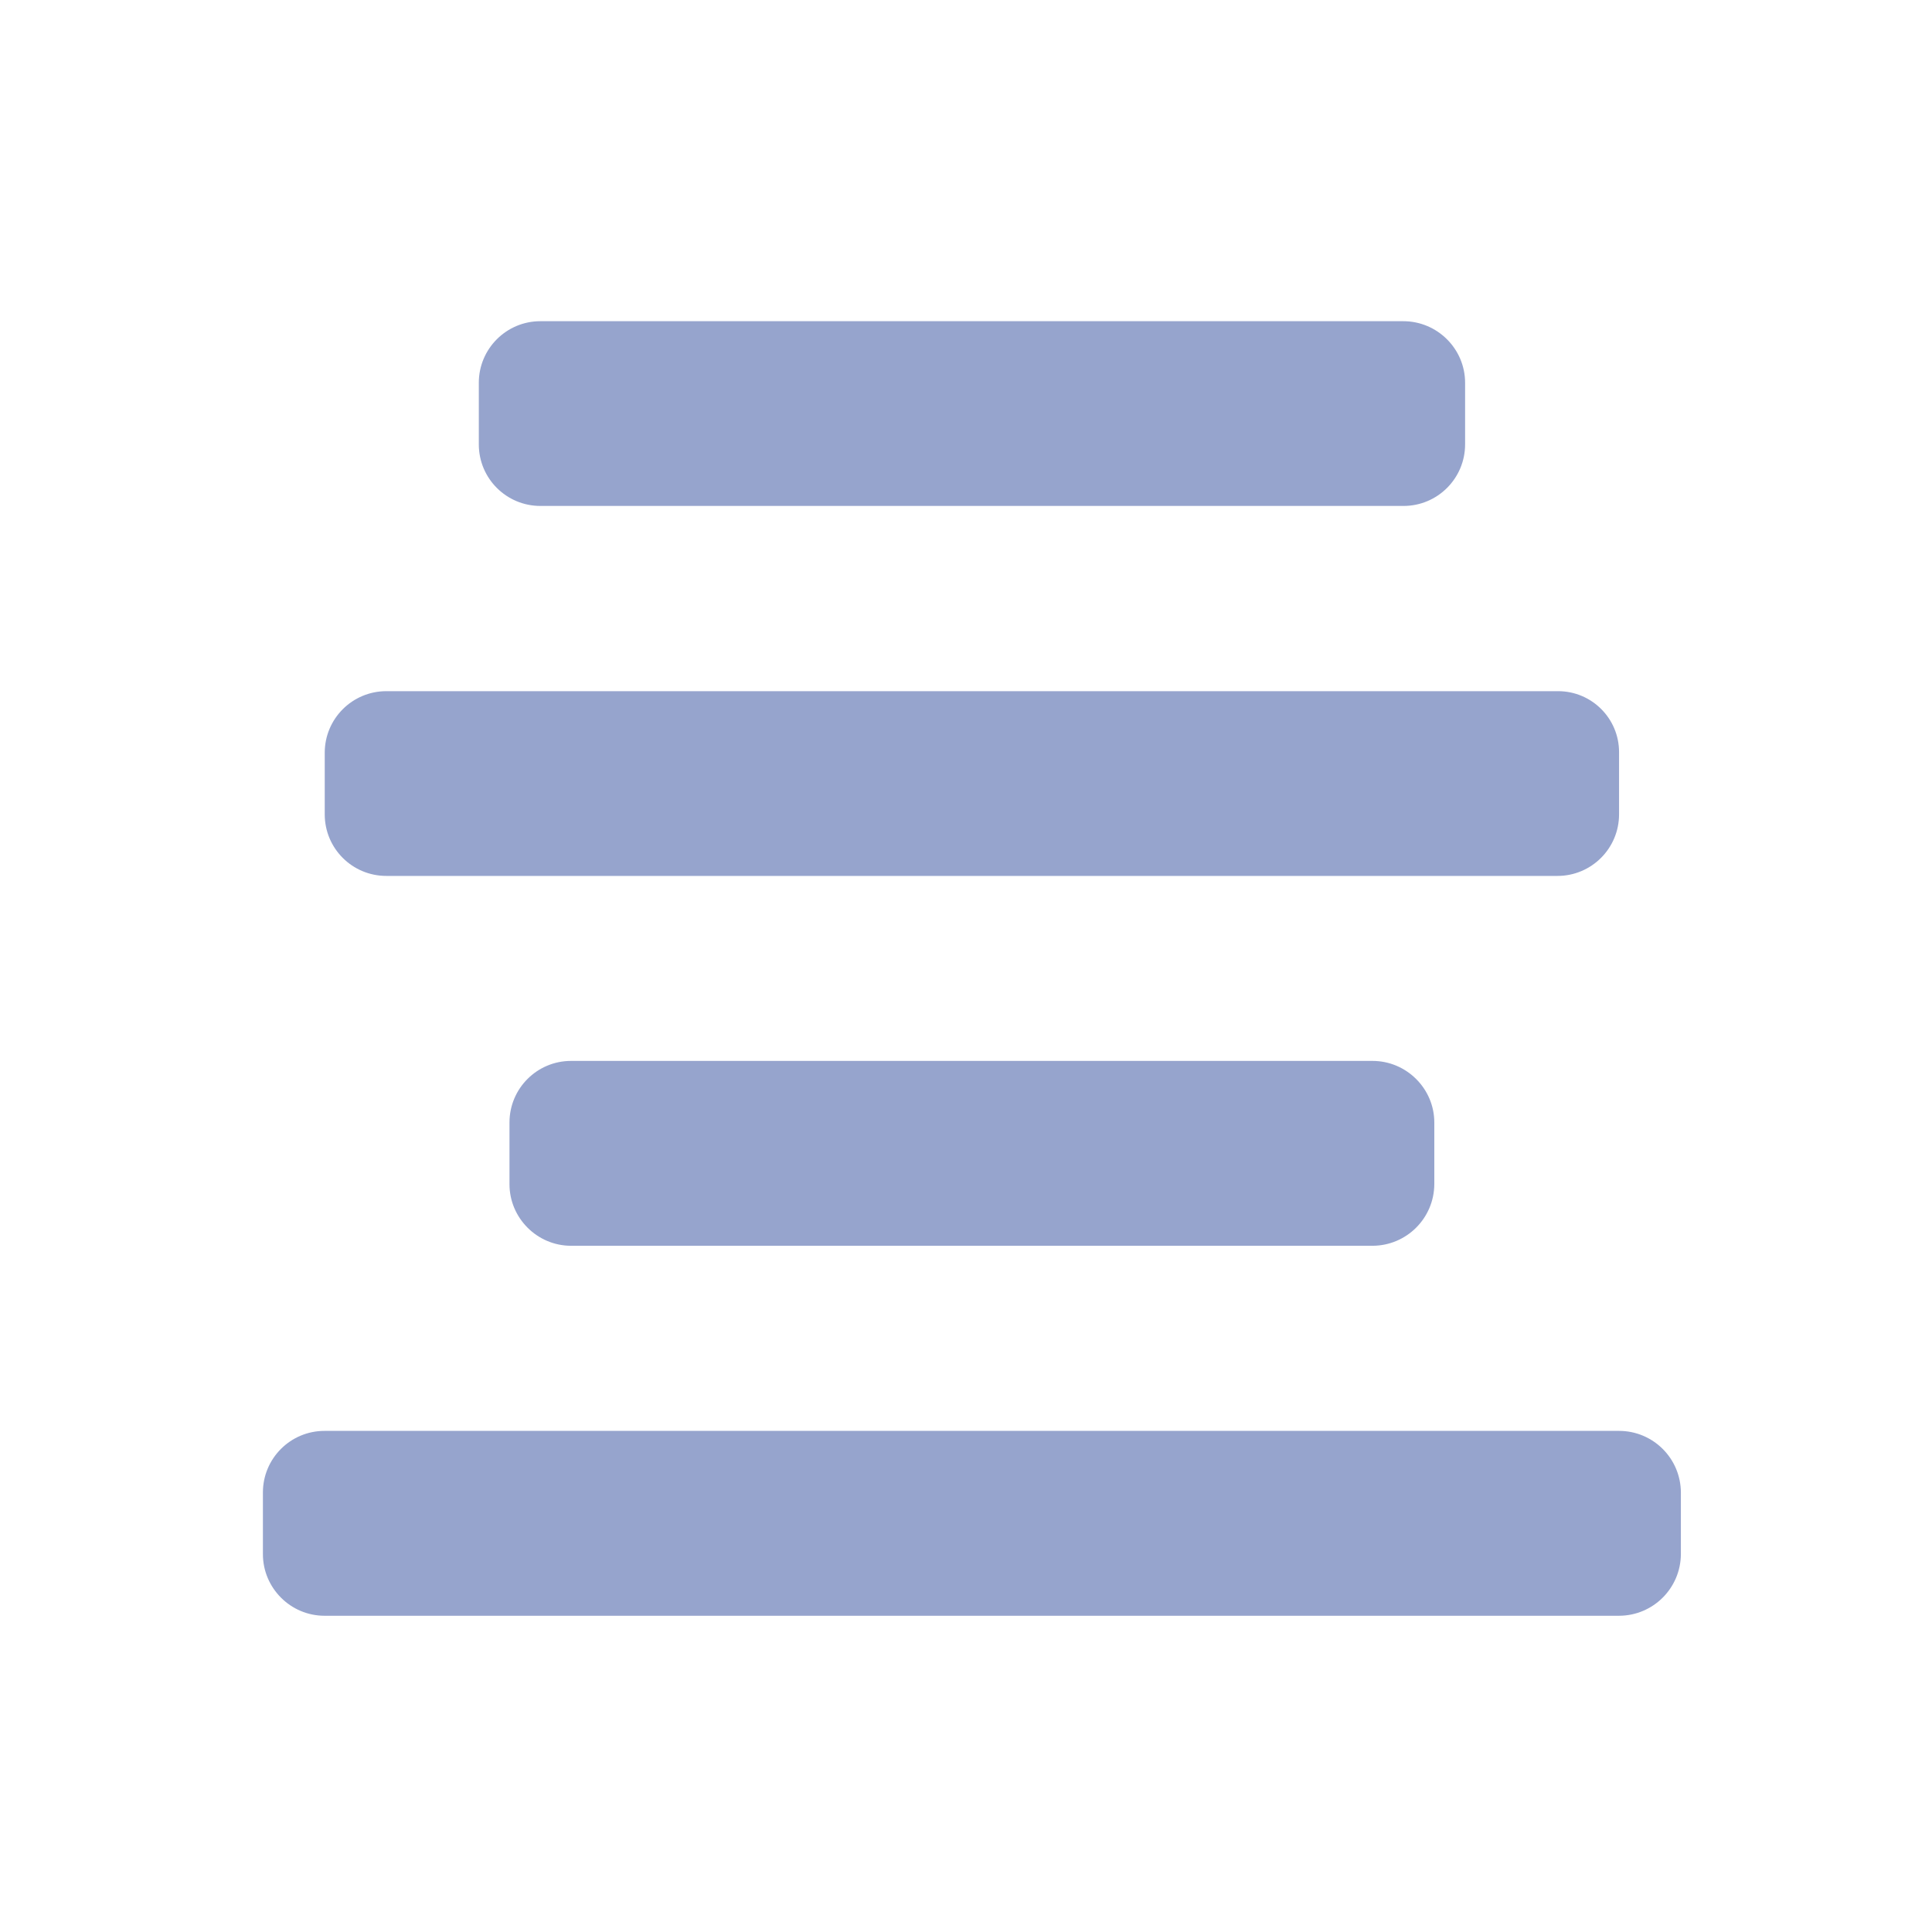
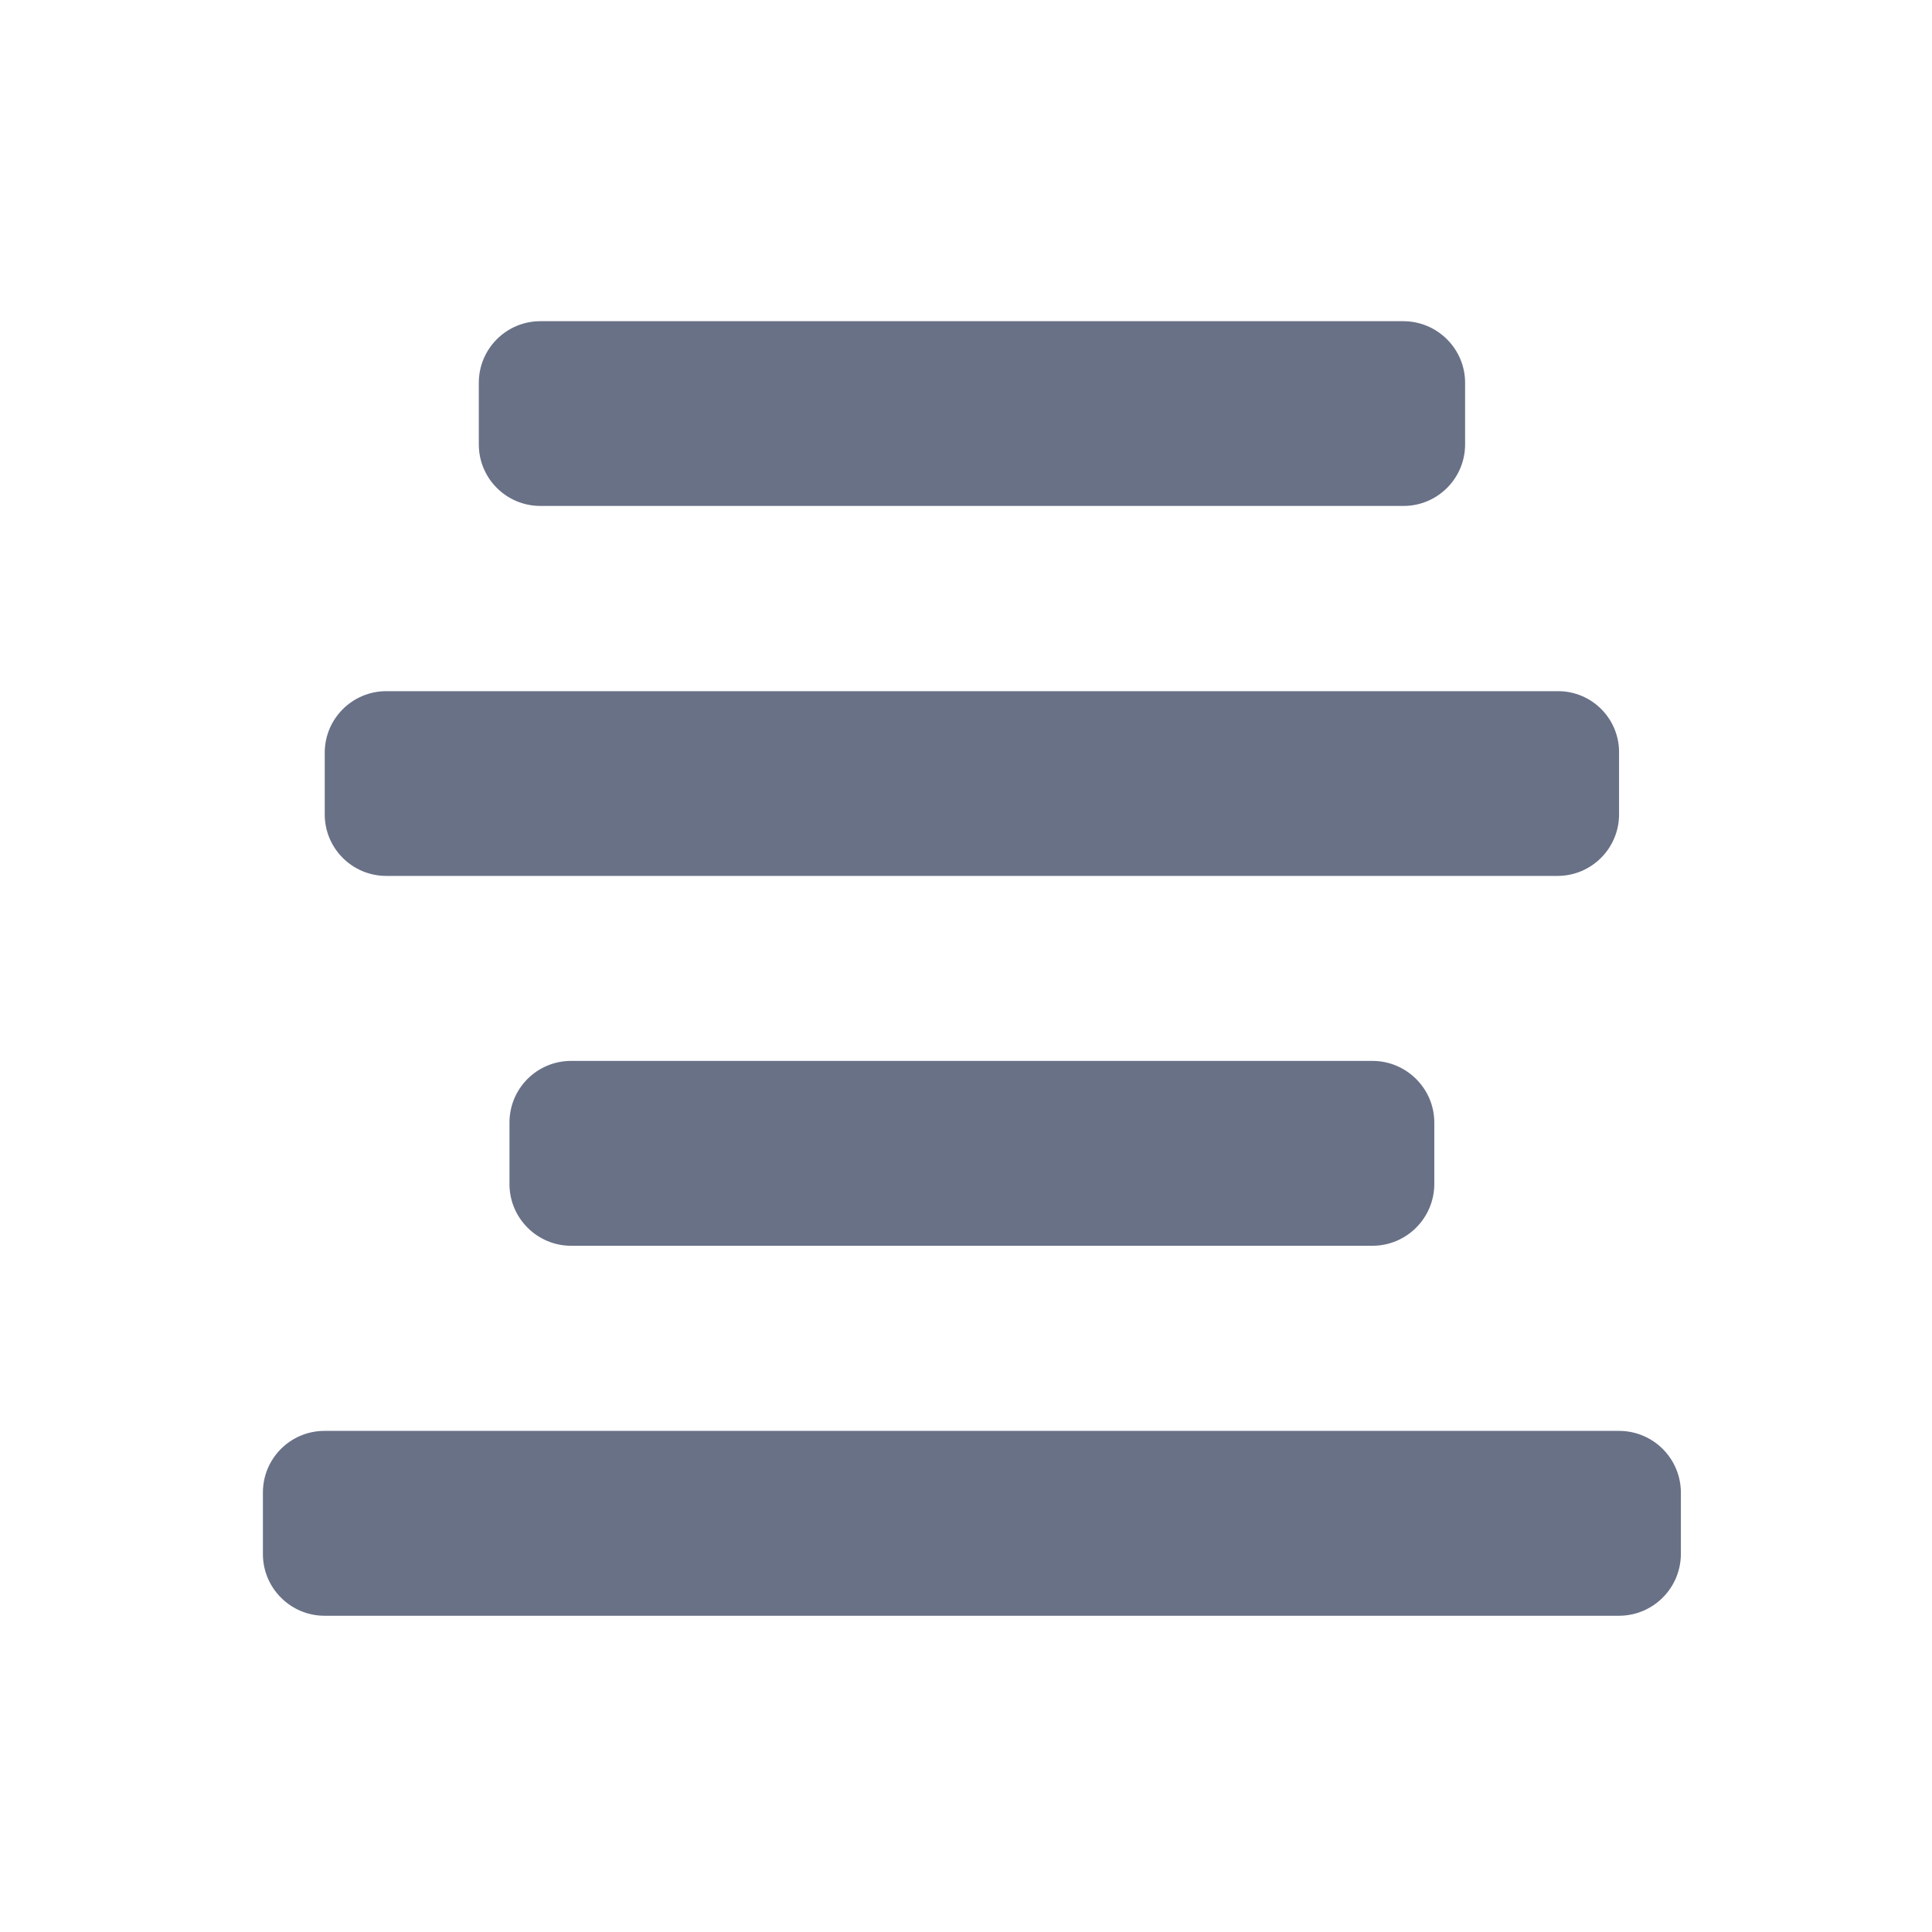
<svg xmlns="http://www.w3.org/2000/svg" t="1613973513102" class="icon" viewBox="0 0 1024 1024" version="1.1" p-id="1676" width="128" height="128">
  <defs>
    <style type="text/css" />
  </defs>
-   <path d="M743.765 170.24h-457.344c-18.027 0-32.64 14.613-32.64 32.64v32.64c0 18.112 14.656 32.64 32.64 32.64h457.472c18.027 0 32.64-14.613 32.64-32.64v-32.64c0-17.984-14.72-32.64-32.768-32.64zM825.493 366.336h-620.736c0 0 0 0 0 0-18.027 0-32.64 14.613-32.64 32.64v32.64c0 18.112 14.656 32.64 32.64 32.64h620.736c18.027 0 32.64-14.613 32.64-32.64v-32.64c0.001-0.096 0.002-0.209 0.002-0.322 0-17.85-14.47-32.32-32.32-32.32-0.113 0-0.226 0.001-0.339 0.002zM727.445 562.304h-424.768c-18.027 0-32.64 14.613-32.64 32.64v32.704c0 17.92 14.656 32.64 32.64 32.64h424.768c18.038-0.036 32.659-14.613 32.768-32.63v-32.714c0-17.92-14.72-32.64-32.768-32.64zM858.005 758.4h-686.016c-18.027 0-32.64 14.613-32.64 32.64v32.704c0 17.92 14.656 32.64 32.64 32.64h686.144c18.038-0.036 32.659-14.613 32.768-32.63v-32.714c-0.073-18.042-14.715-32.64-32.768-32.64-0.045 0-0.090 0-0.135 0z" p-id="2555" fill="#96a4cd" />
+   <path d="M743.765 170.24h-457.344c-18.027 0-32.64 14.613-32.64 32.64v32.64c0 18.112 14.656 32.64 32.64 32.64h457.472c18.027 0 32.64-14.613 32.64-32.64v-32.64c0-17.984-14.72-32.64-32.768-32.64zM825.493 366.336h-620.736c0 0 0 0 0 0-18.027 0-32.64 14.613-32.64 32.64v32.64c0 18.112 14.656 32.64 32.64 32.64h620.736c18.027 0 32.64-14.613 32.64-32.64v-32.64c0.001-0.096 0.002-0.209 0.002-0.322 0-17.85-14.47-32.32-32.32-32.32-0.113 0-0.226 0.001-0.339 0.002zM727.445 562.304h-424.768c-18.027 0-32.64 14.613-32.64 32.64v32.704c0 17.92 14.656 32.64 32.64 32.64h424.768c18.038-0.036 32.659-14.613 32.768-32.63v-32.714c0-17.92-14.72-32.64-32.768-32.64zM858.005 758.4h-686.016c-18.027 0-32.64 14.613-32.64 32.64v32.704c0 17.92 14.656 32.64 32.64 32.64h686.144c18.038-0.036 32.659-14.613 32.768-32.63v-32.714c-0.073-18.042-14.715-32.64-32.768-32.64-0.045 0-0.090 0-0.135 0z" p-id="2555" fill="#697187" />
</svg>
